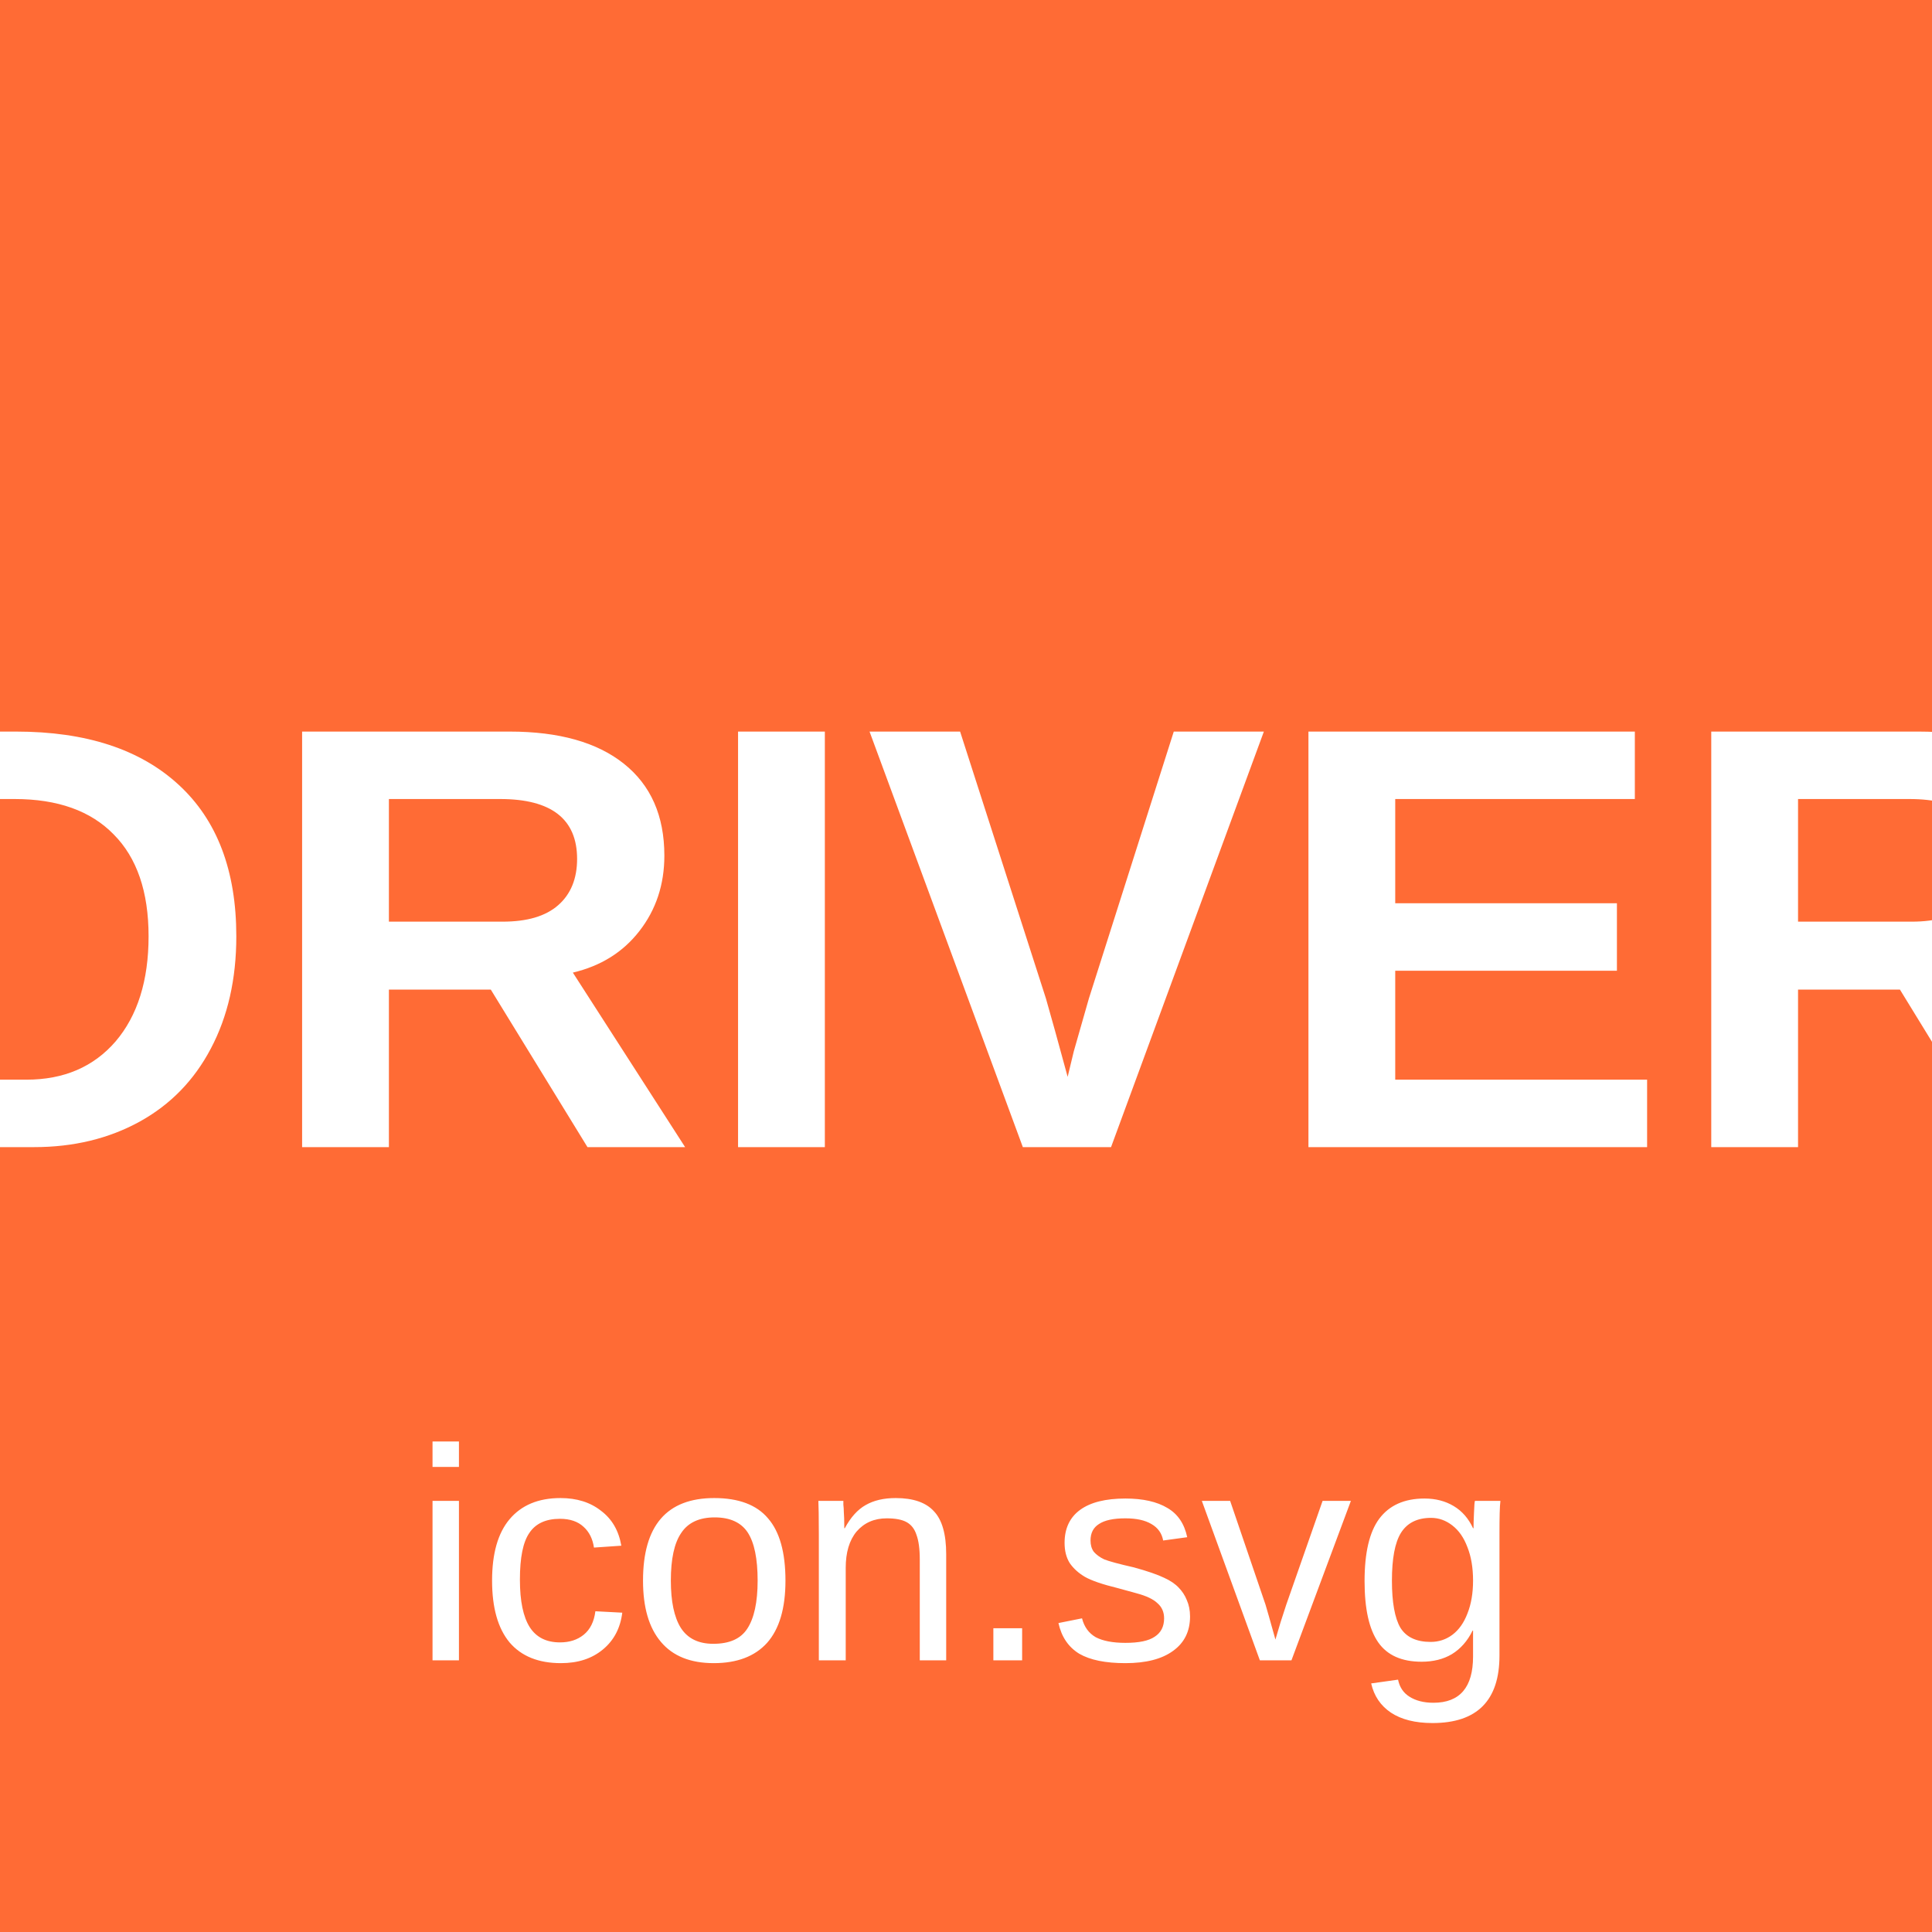
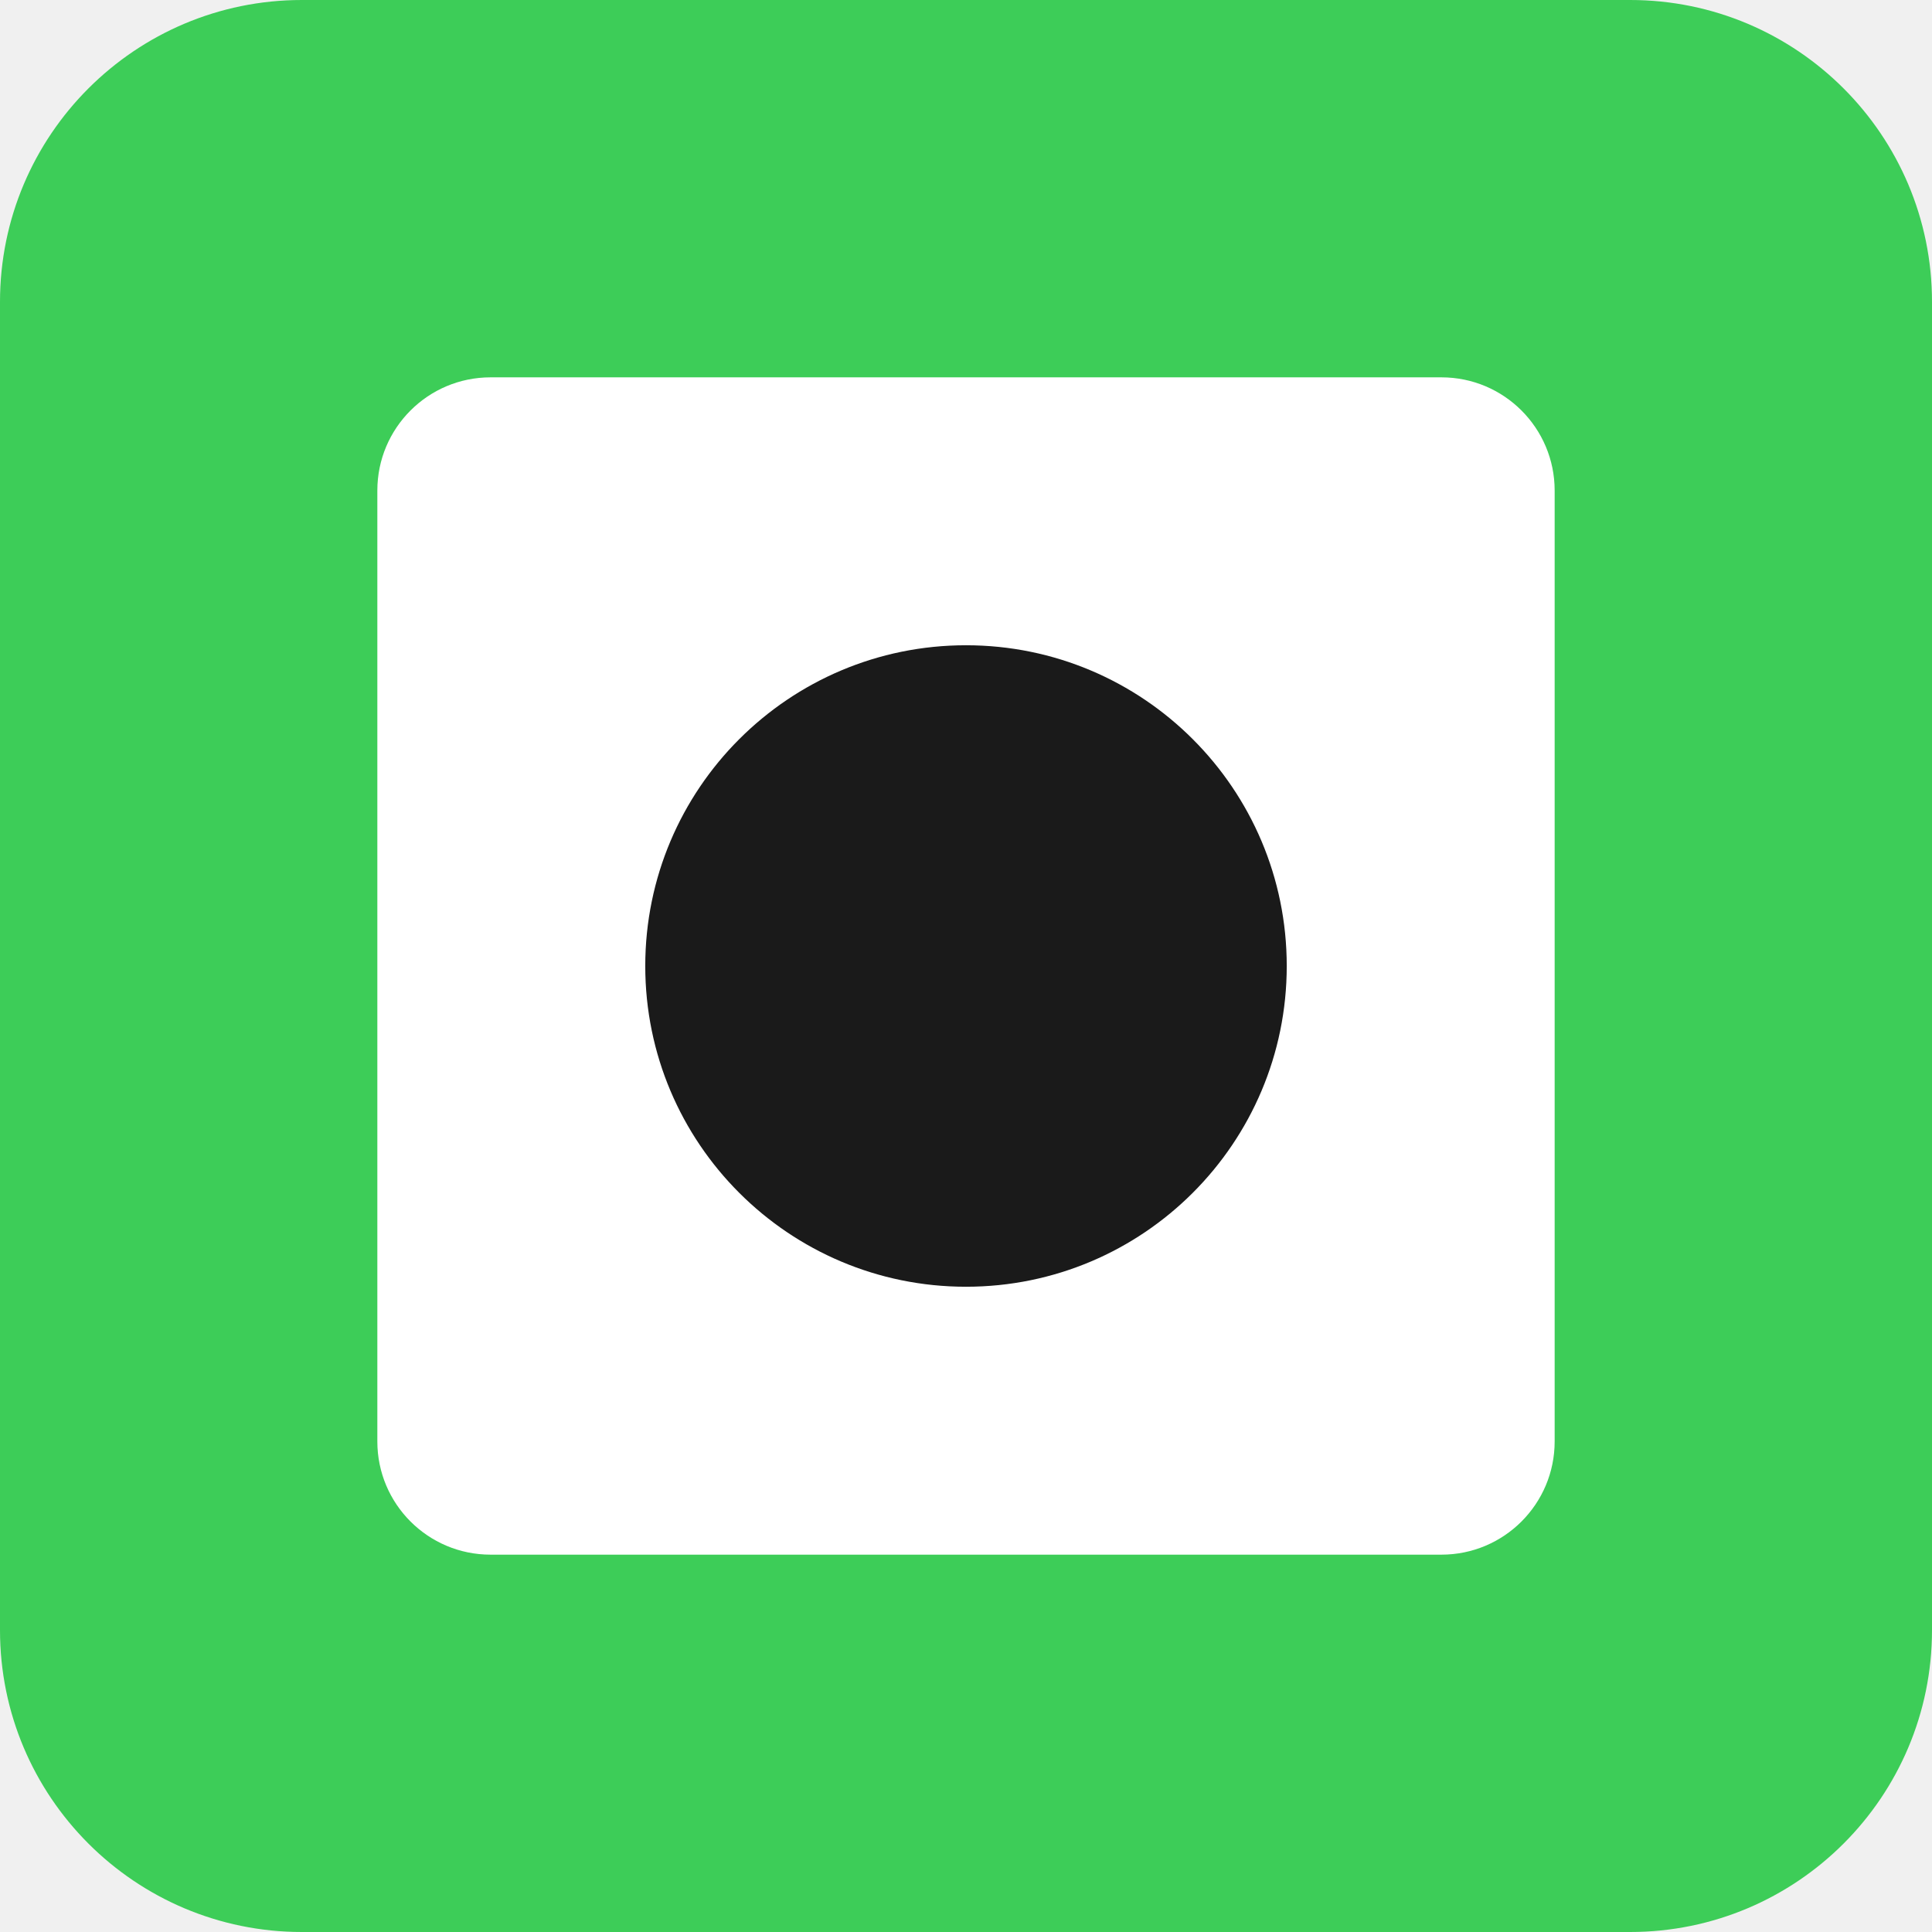
- <svg xmlns="http://www.w3.org/2000/svg" viewBox="0 0 64 64">
-   <rect x="0" y="0" width="64" height="64" fill="#ff6b35" />
-   <text x="32" y="38" font-family="Arial" font-size="20" font-weight="bold" fill="#ffffff" text-anchor="middle">DRIVER</text>
-   <text x="32" y="55" font-family="Arial" font-size="10" fill="#ffffff" text-anchor="middle">icon.svg</text>
+ <svg xmlns="http://www.w3.org/2000/svg" viewBox="0 0 512 512">
+   <rect width="512" height="512" rx="80" fill="#3DCD58" />
+   <rect x="100" y="100" width="312" height="312" rx="30" fill="white" />
+   <circle cx="256" cy="256" r="85" fill="#1A1A1A" />
</svg>
